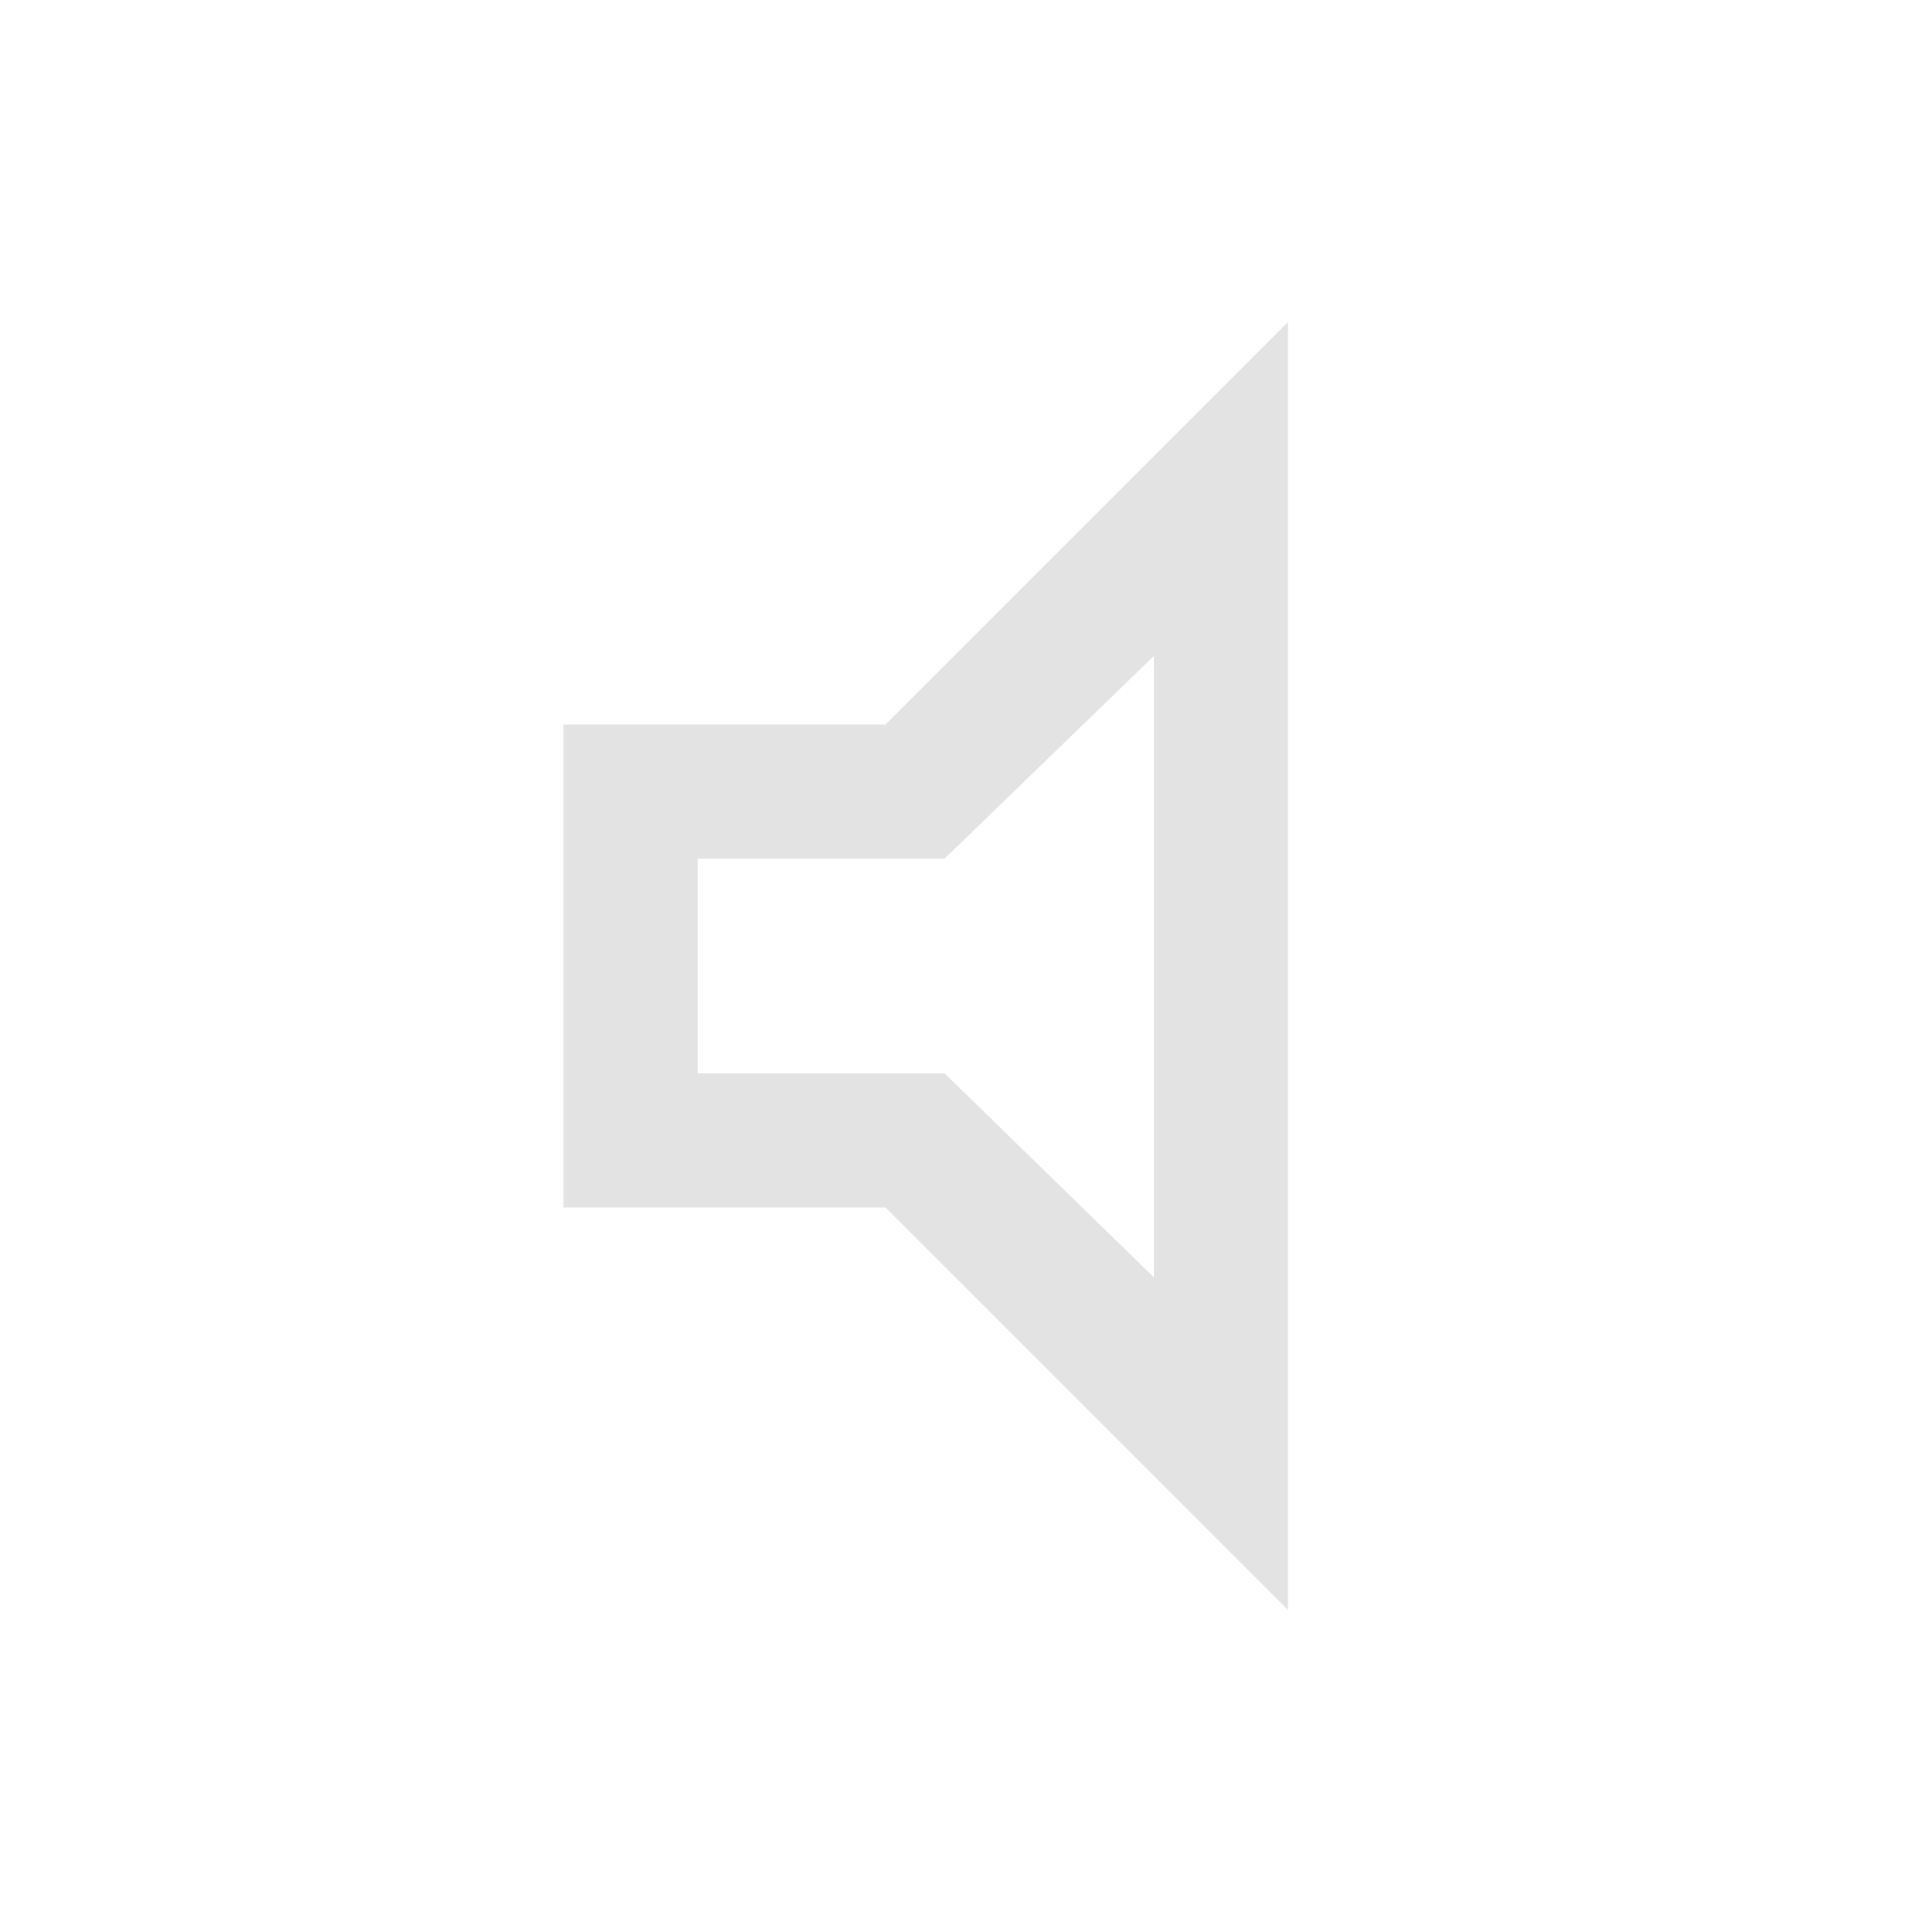
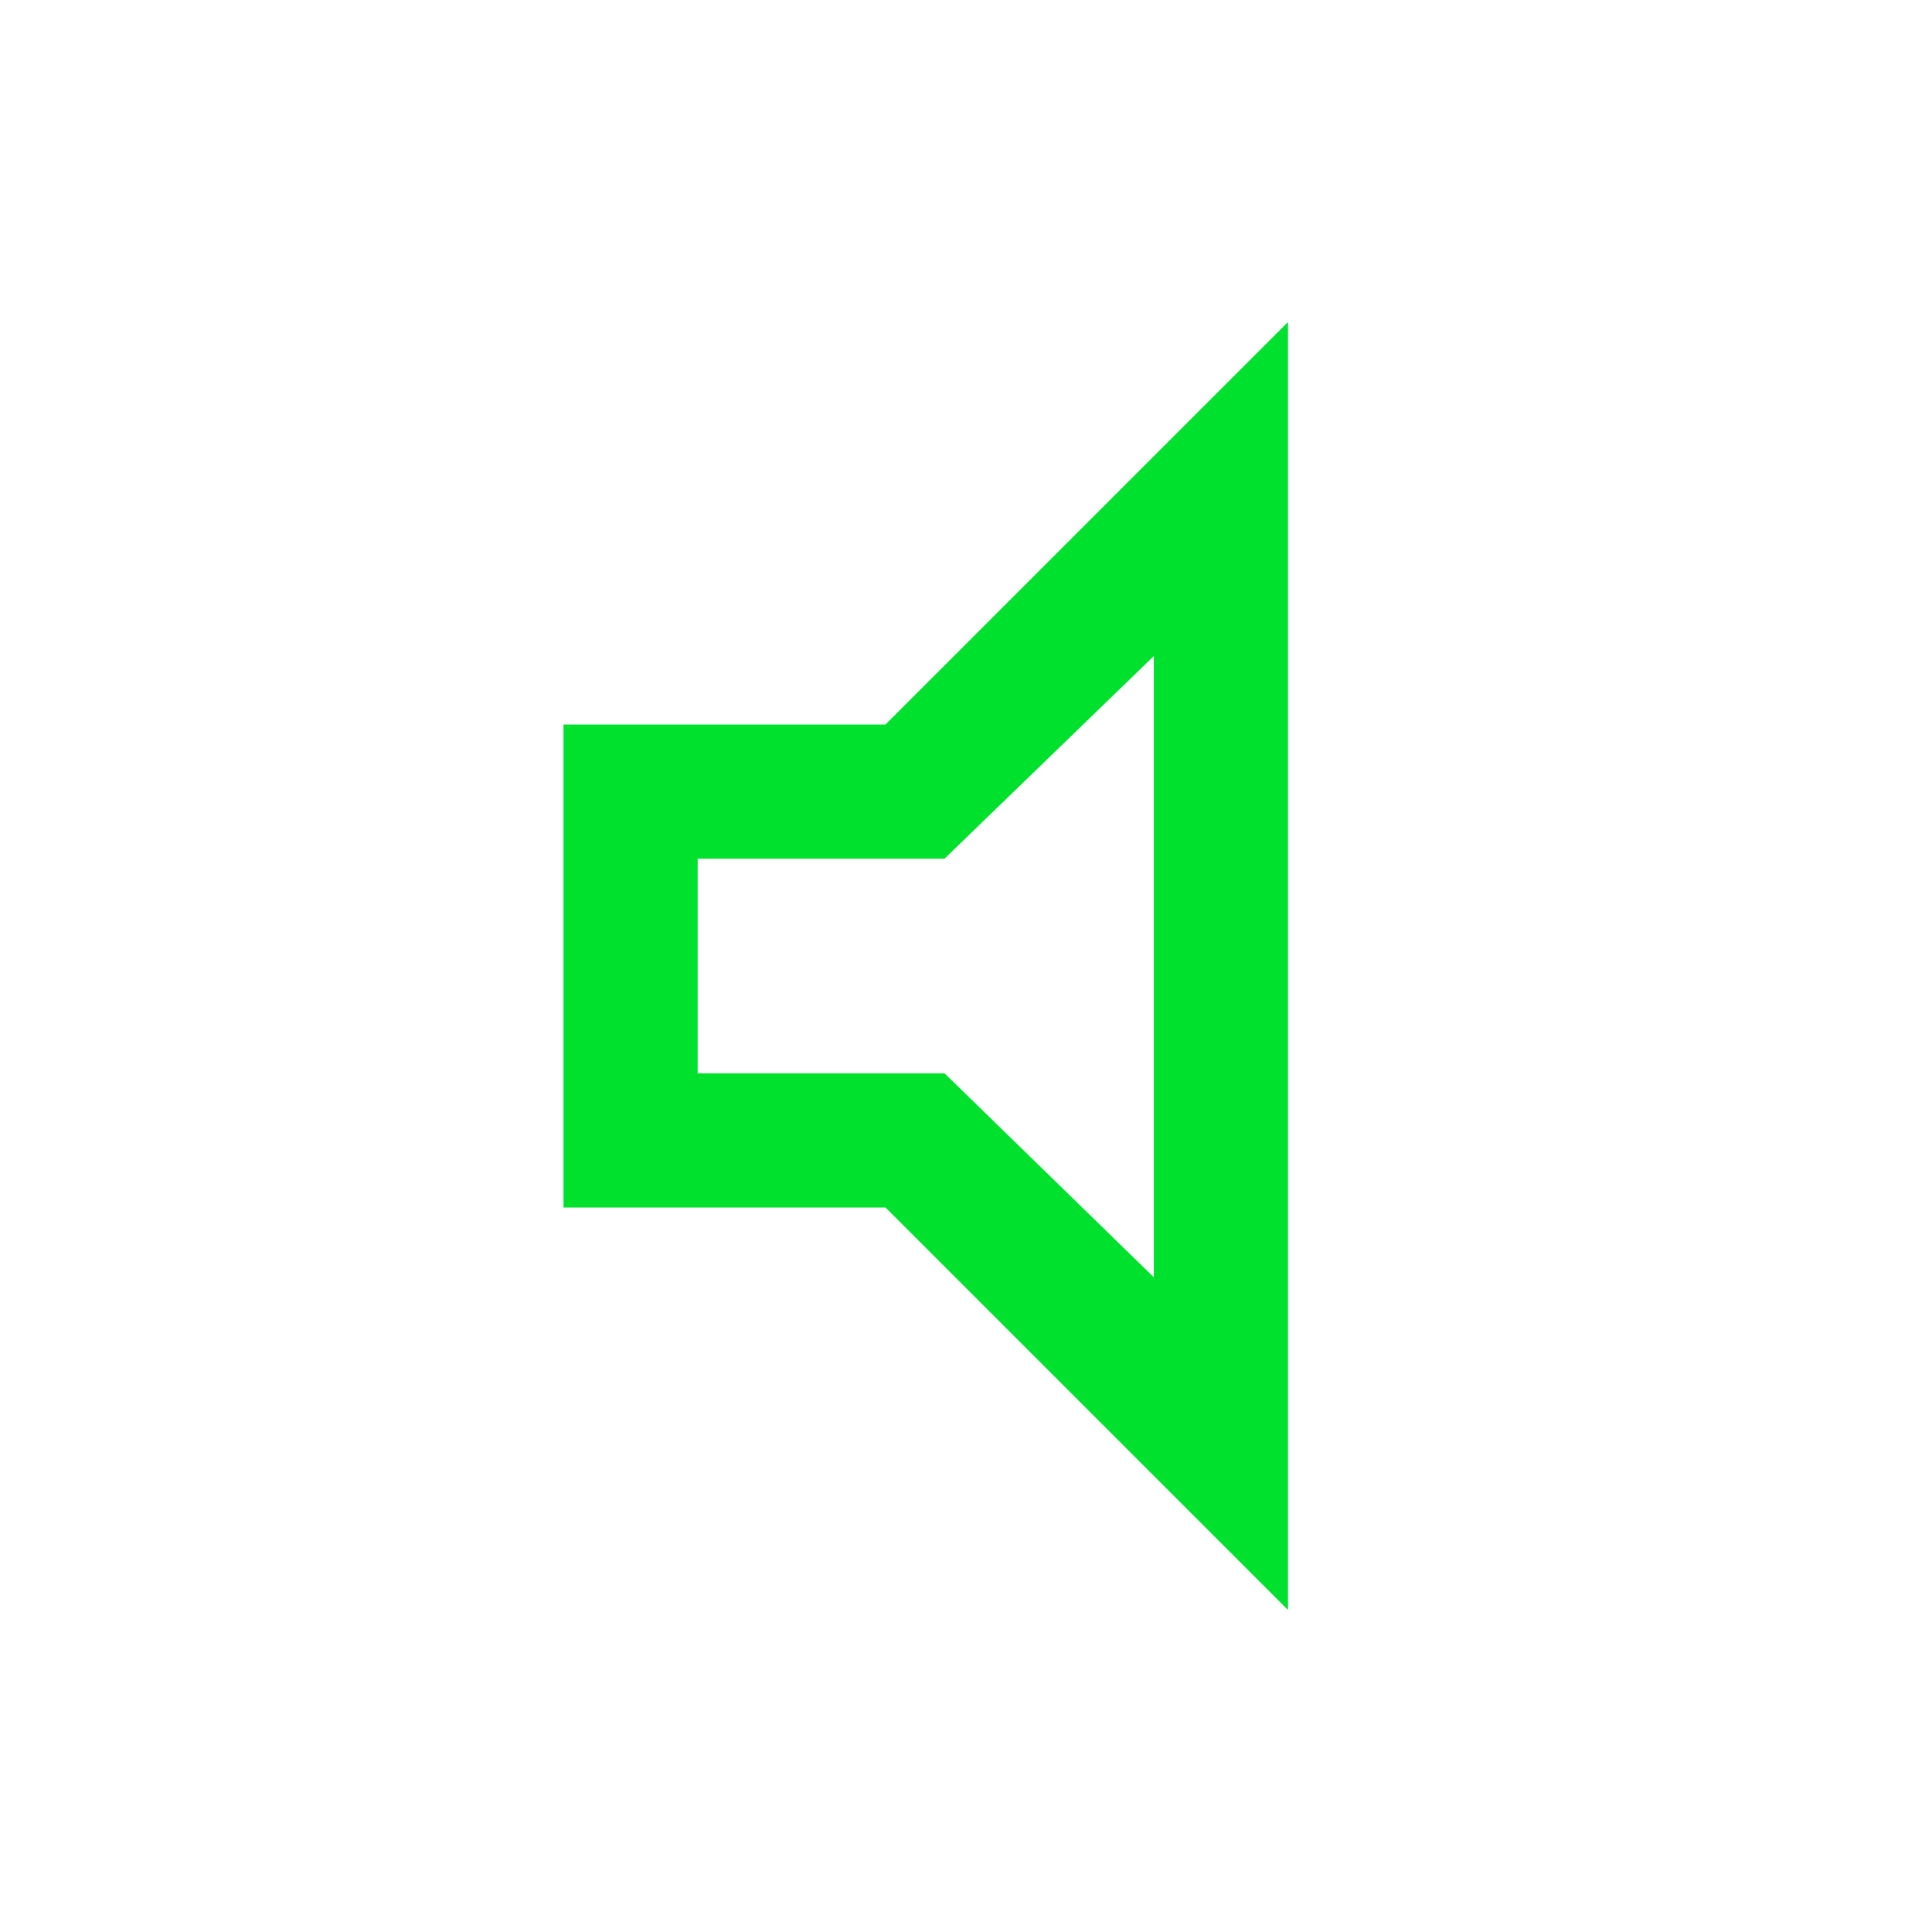
- <svg xmlns="http://www.w3.org/2000/svg" height="40px" viewBox="0 -960 960 960" width="40px" fill="#e3e3e3">
+ <svg xmlns="http://www.w3.org/2000/svg" height="40px" viewBox="0 -960 960 960" width="40px" fill="#00e12d">
  <path d="M280-360v-240h160l200-200v640L440-360H280Zm66.67-66.67h122.66l104 101.34V-634l-104 100.67H346.67v106.66ZM459.33-480Z" />
</svg>
